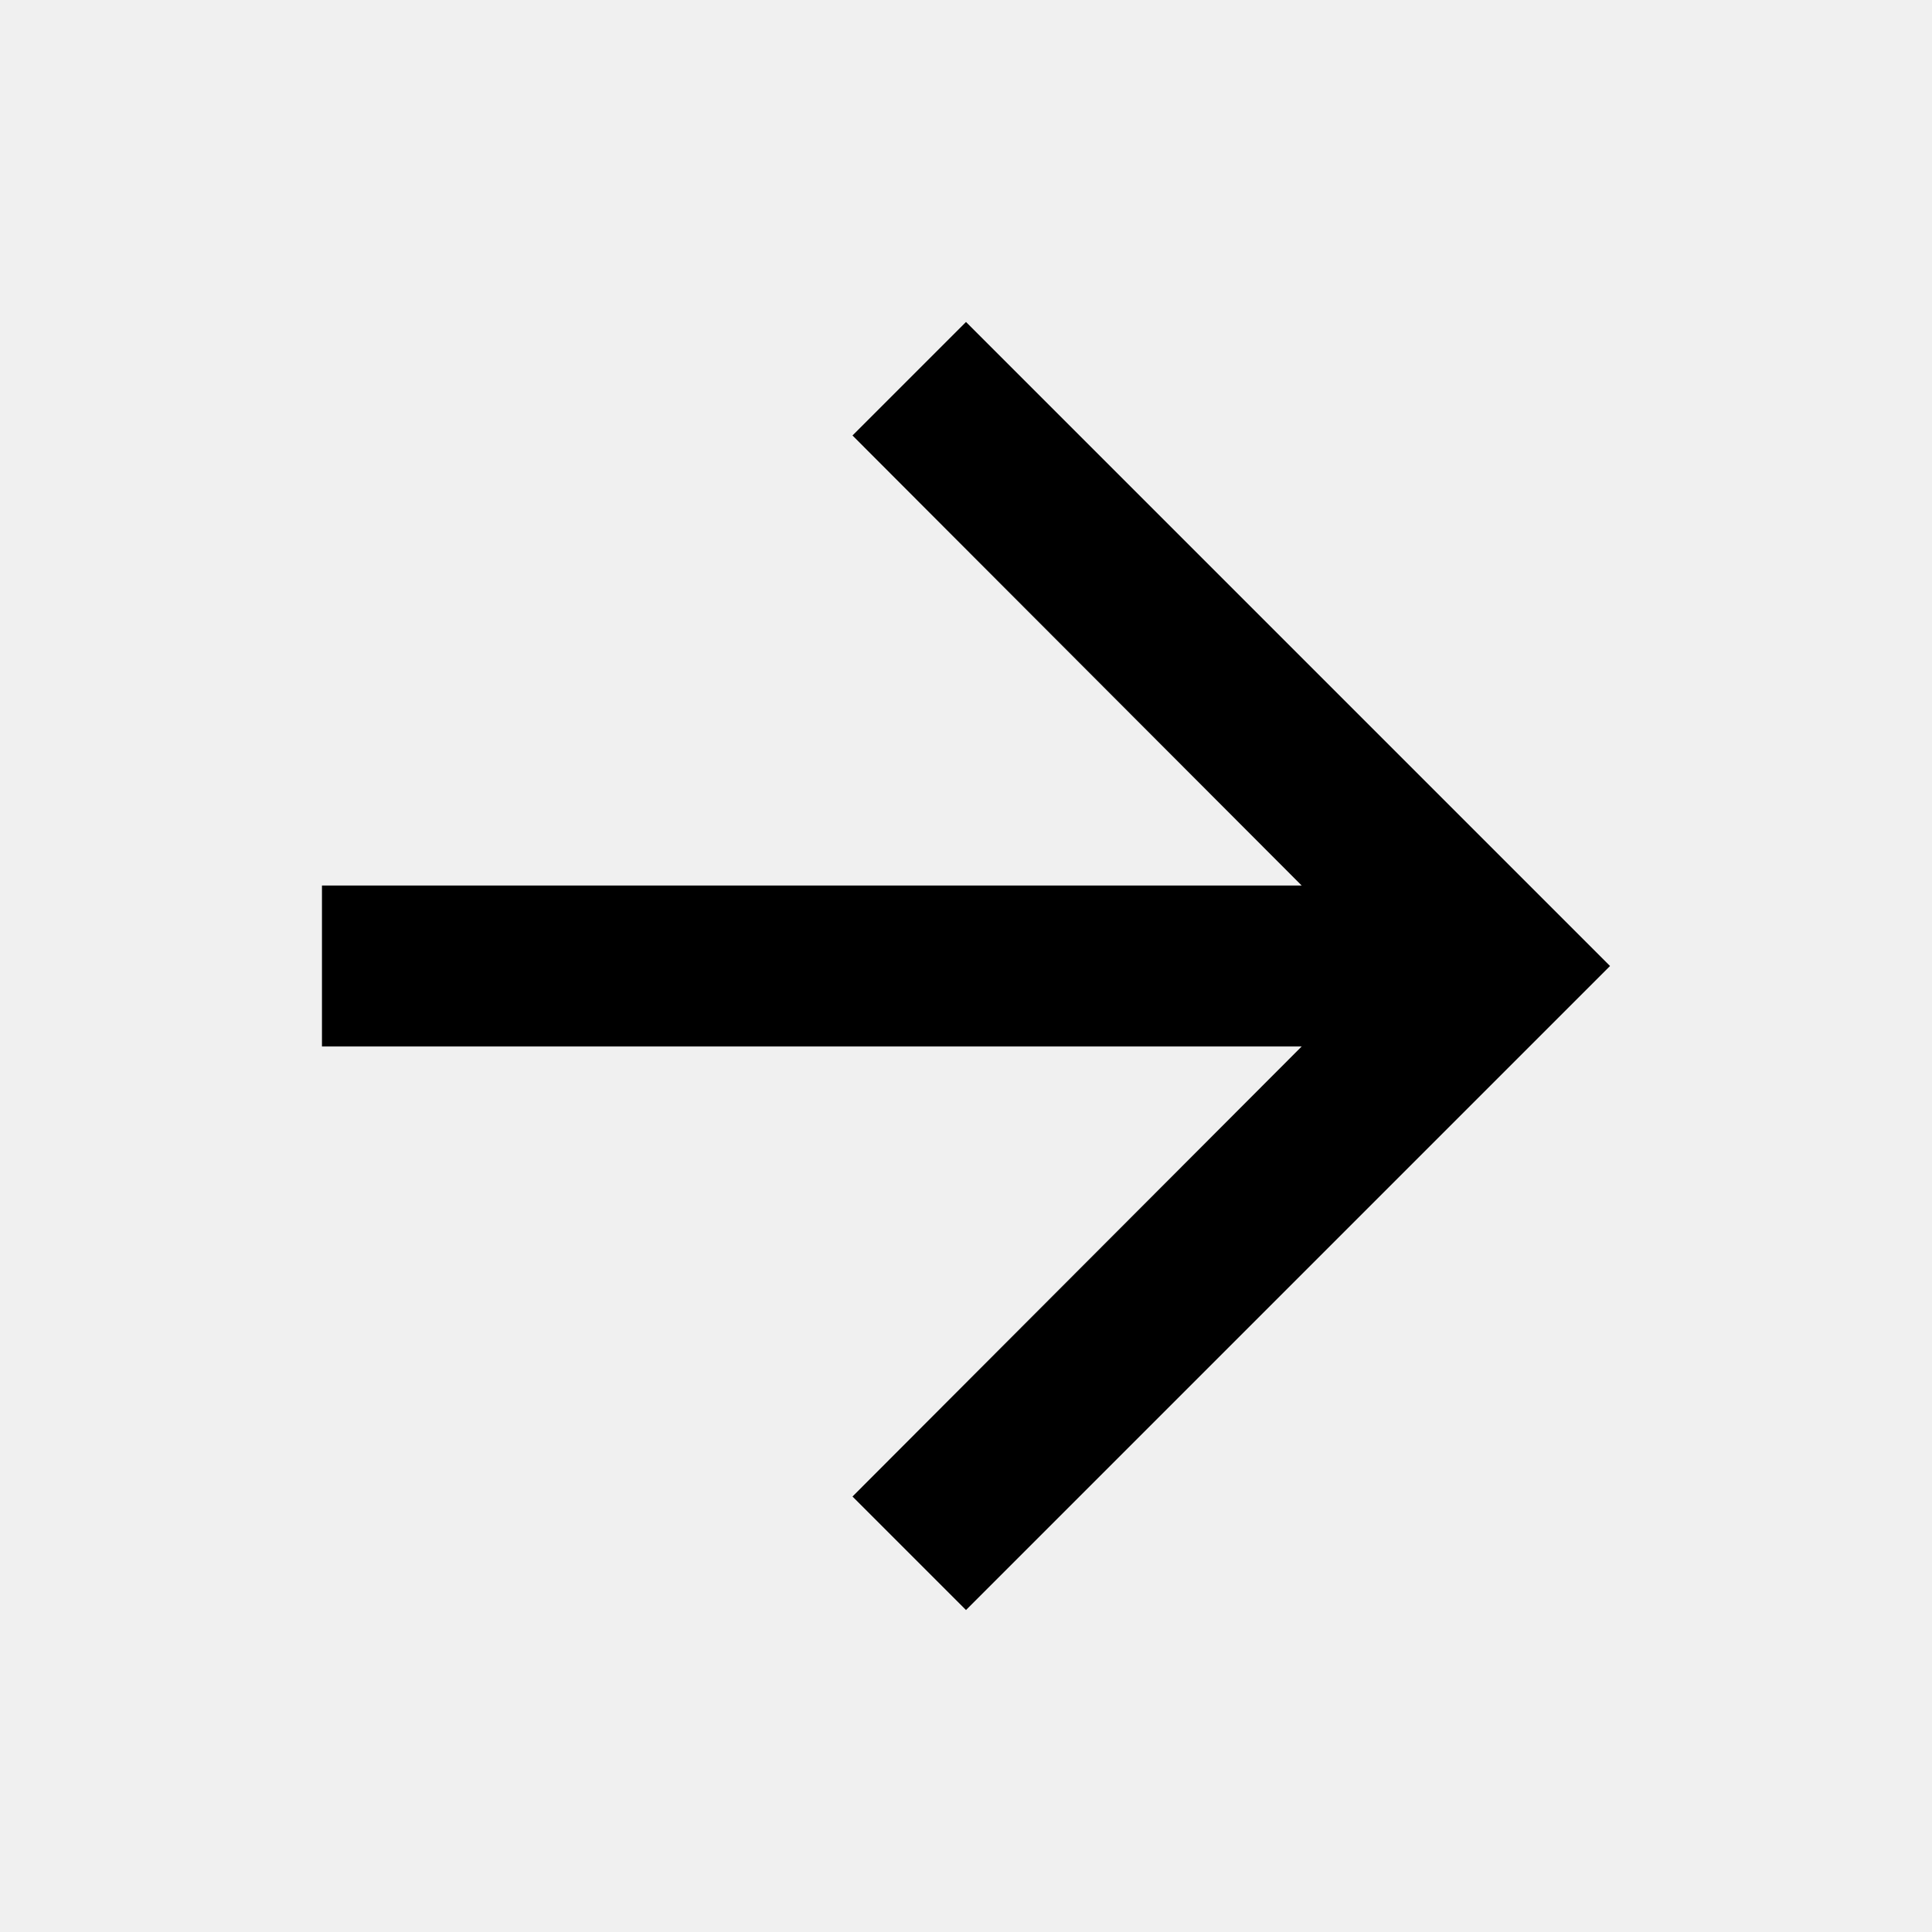
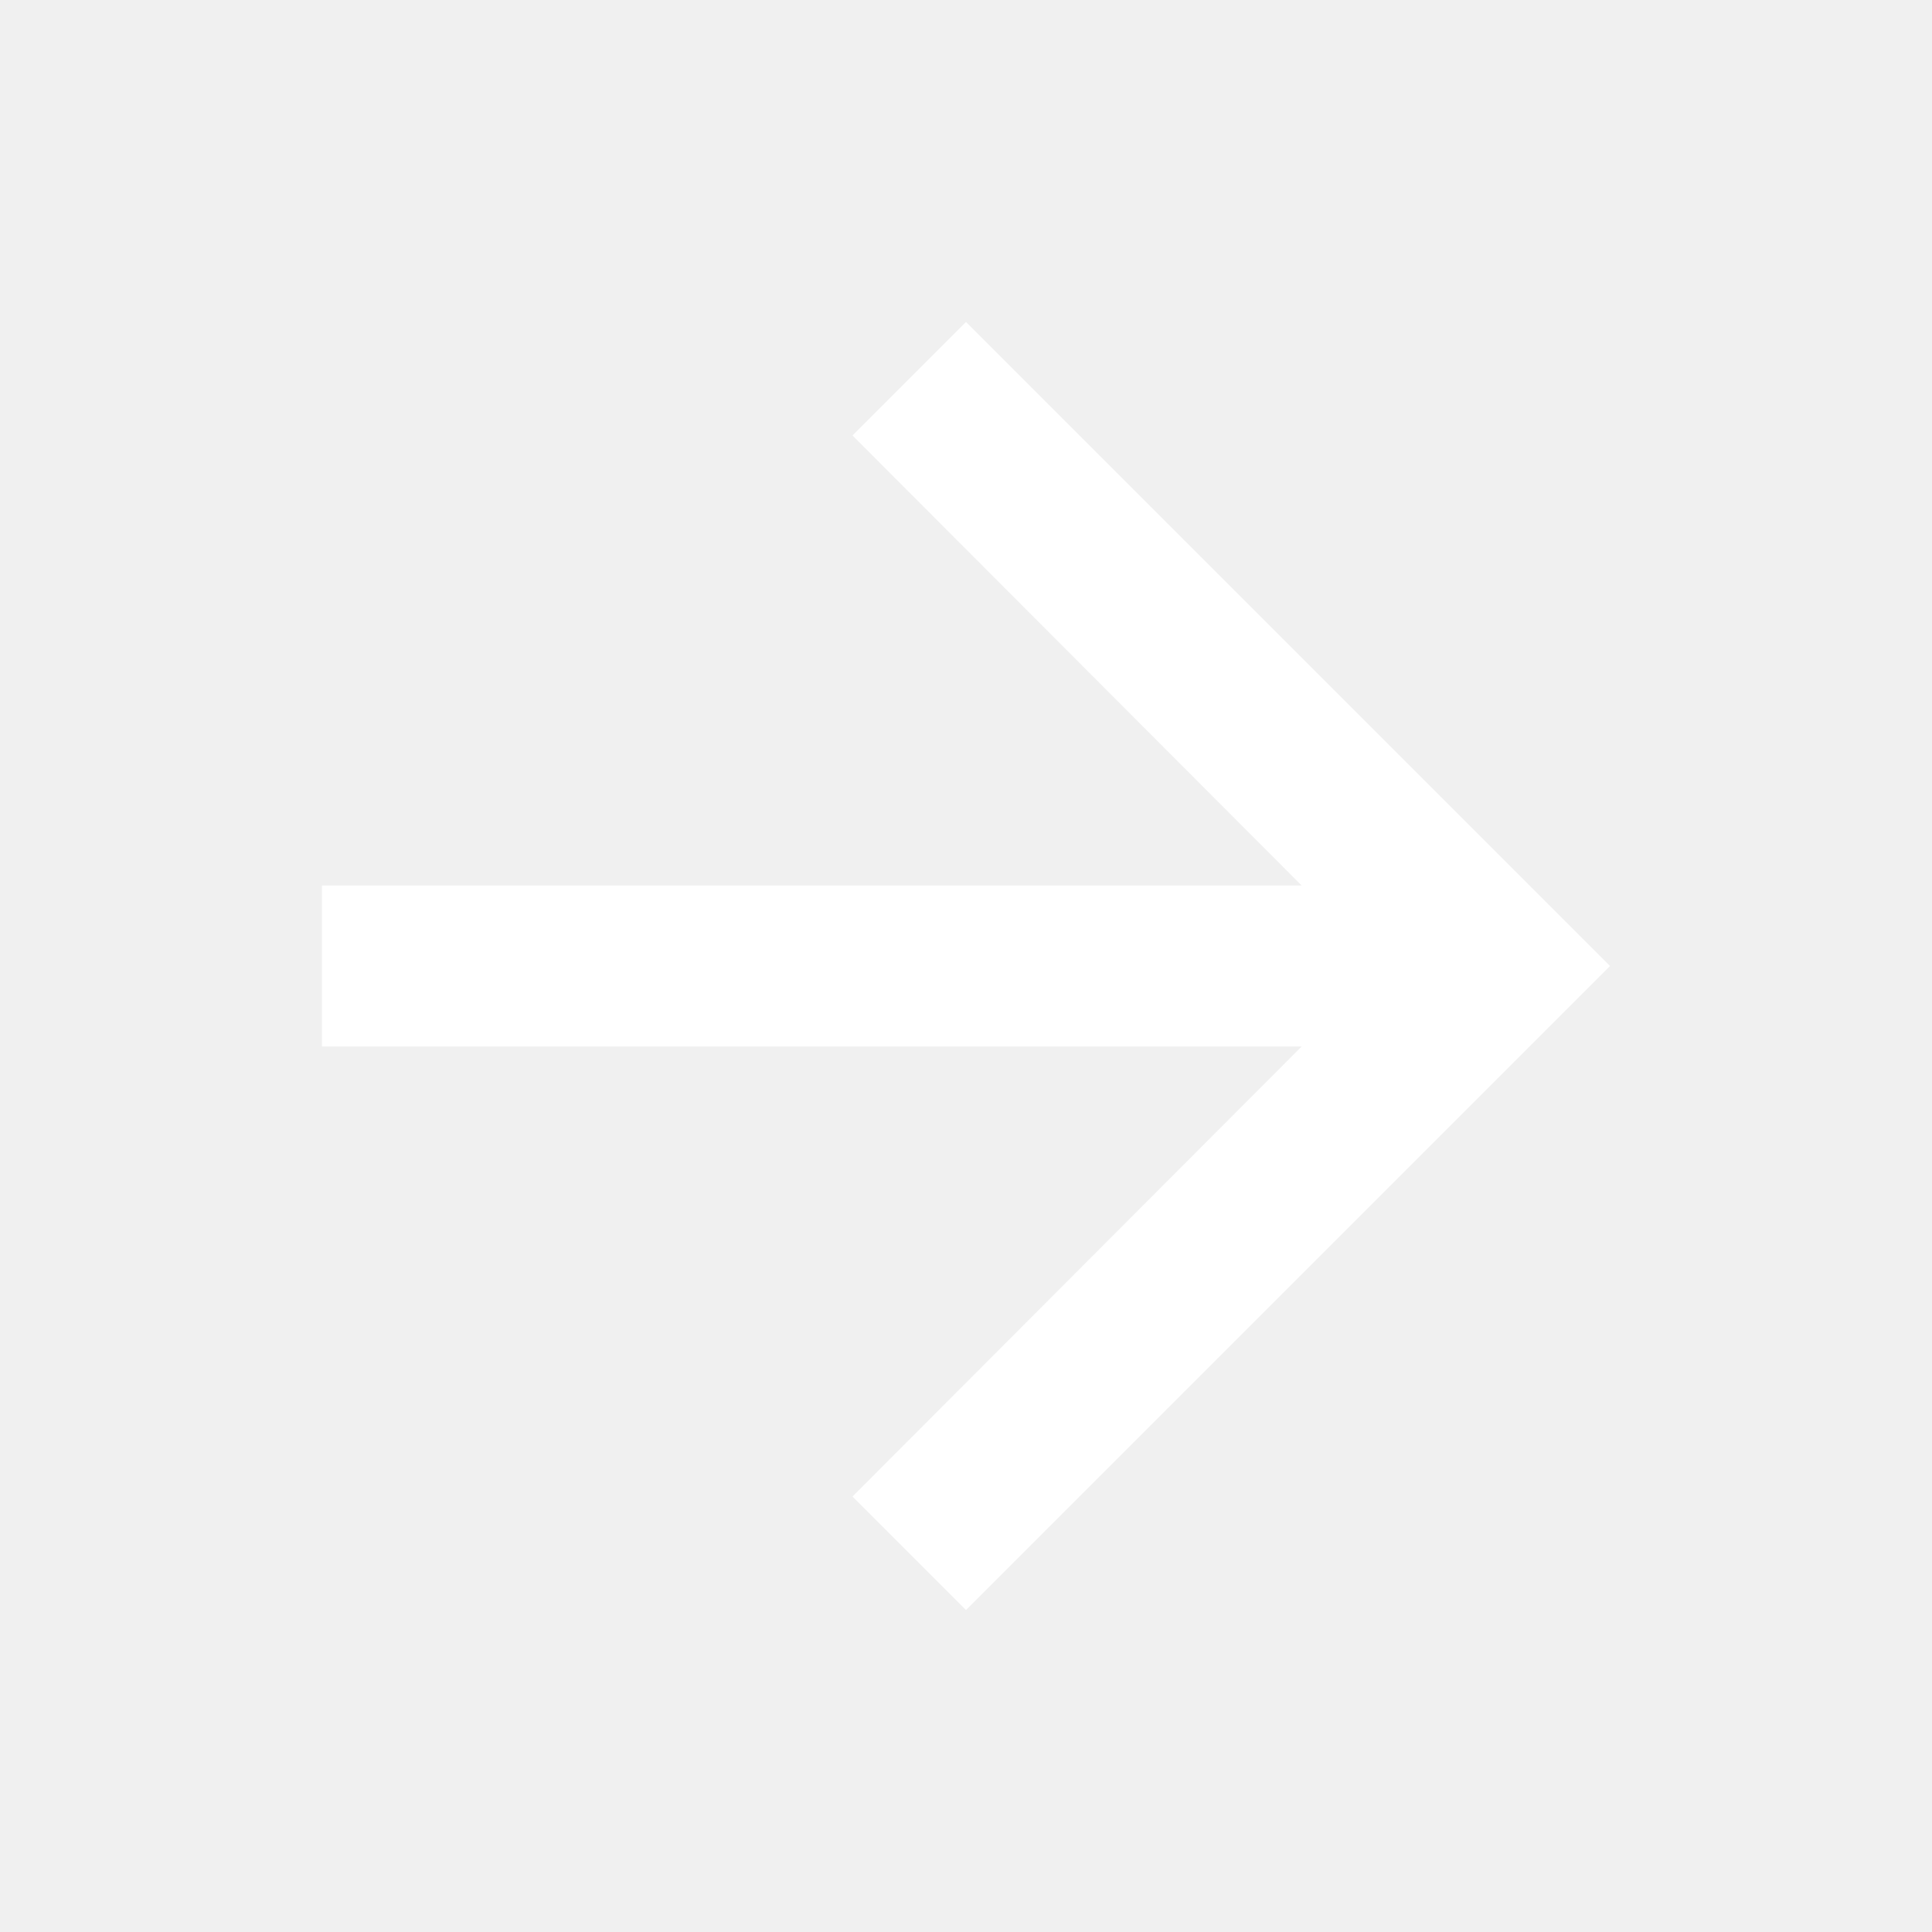
- <svg xmlns="http://www.w3.org/2000/svg" width="20" height="20" viewBox="0 0 20 20">
+ <svg xmlns="http://www.w3.org/2000/svg" width="20" height="20" viewBox="0 0 20 20" fill="white">
  <g id="arrow_forward" clip-path="url(#clip0_1_1106)">
    <path id="Vector" d="M10 3.333L8.825 4.508L13.475 9.167H3.333V10.833H13.475L8.825 15.492L10 16.667L16.667 10L10 3.333Z" />
  </g>
  <defs>
    <clipPath id="clip0_1_1106">
      <rect width="20" height="20" />
    </clipPath>
  </defs>
</svg>
